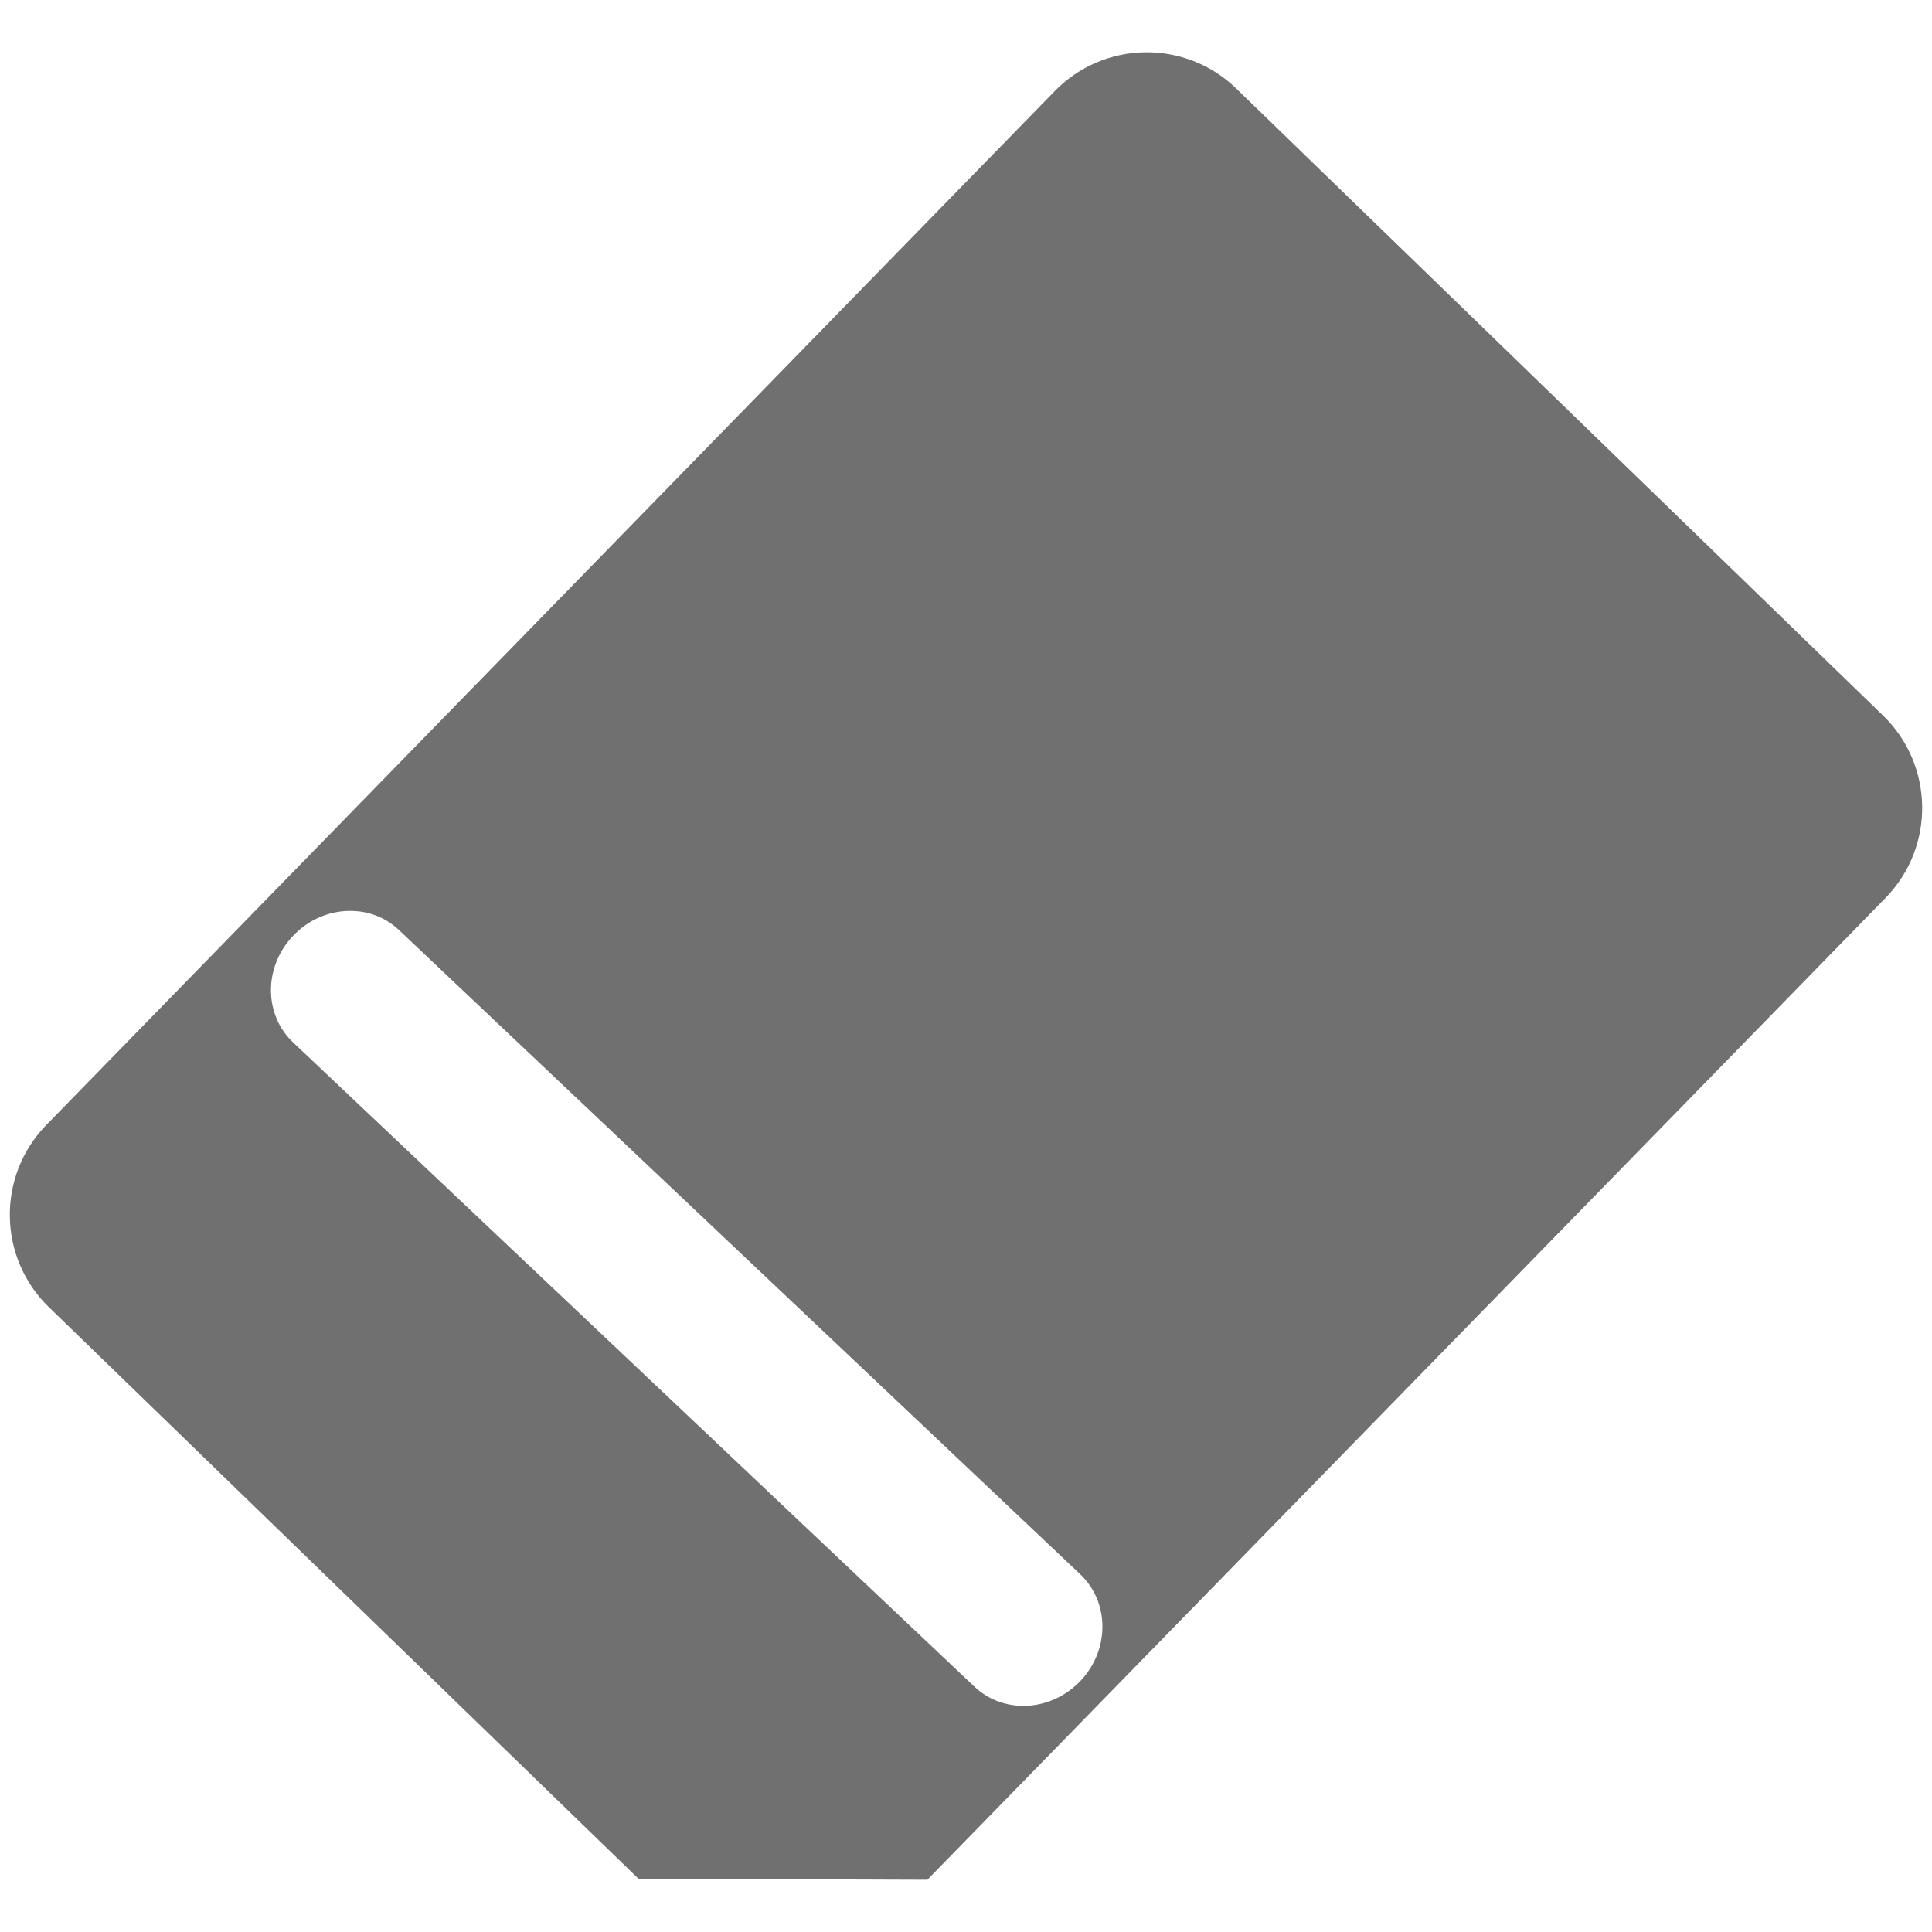
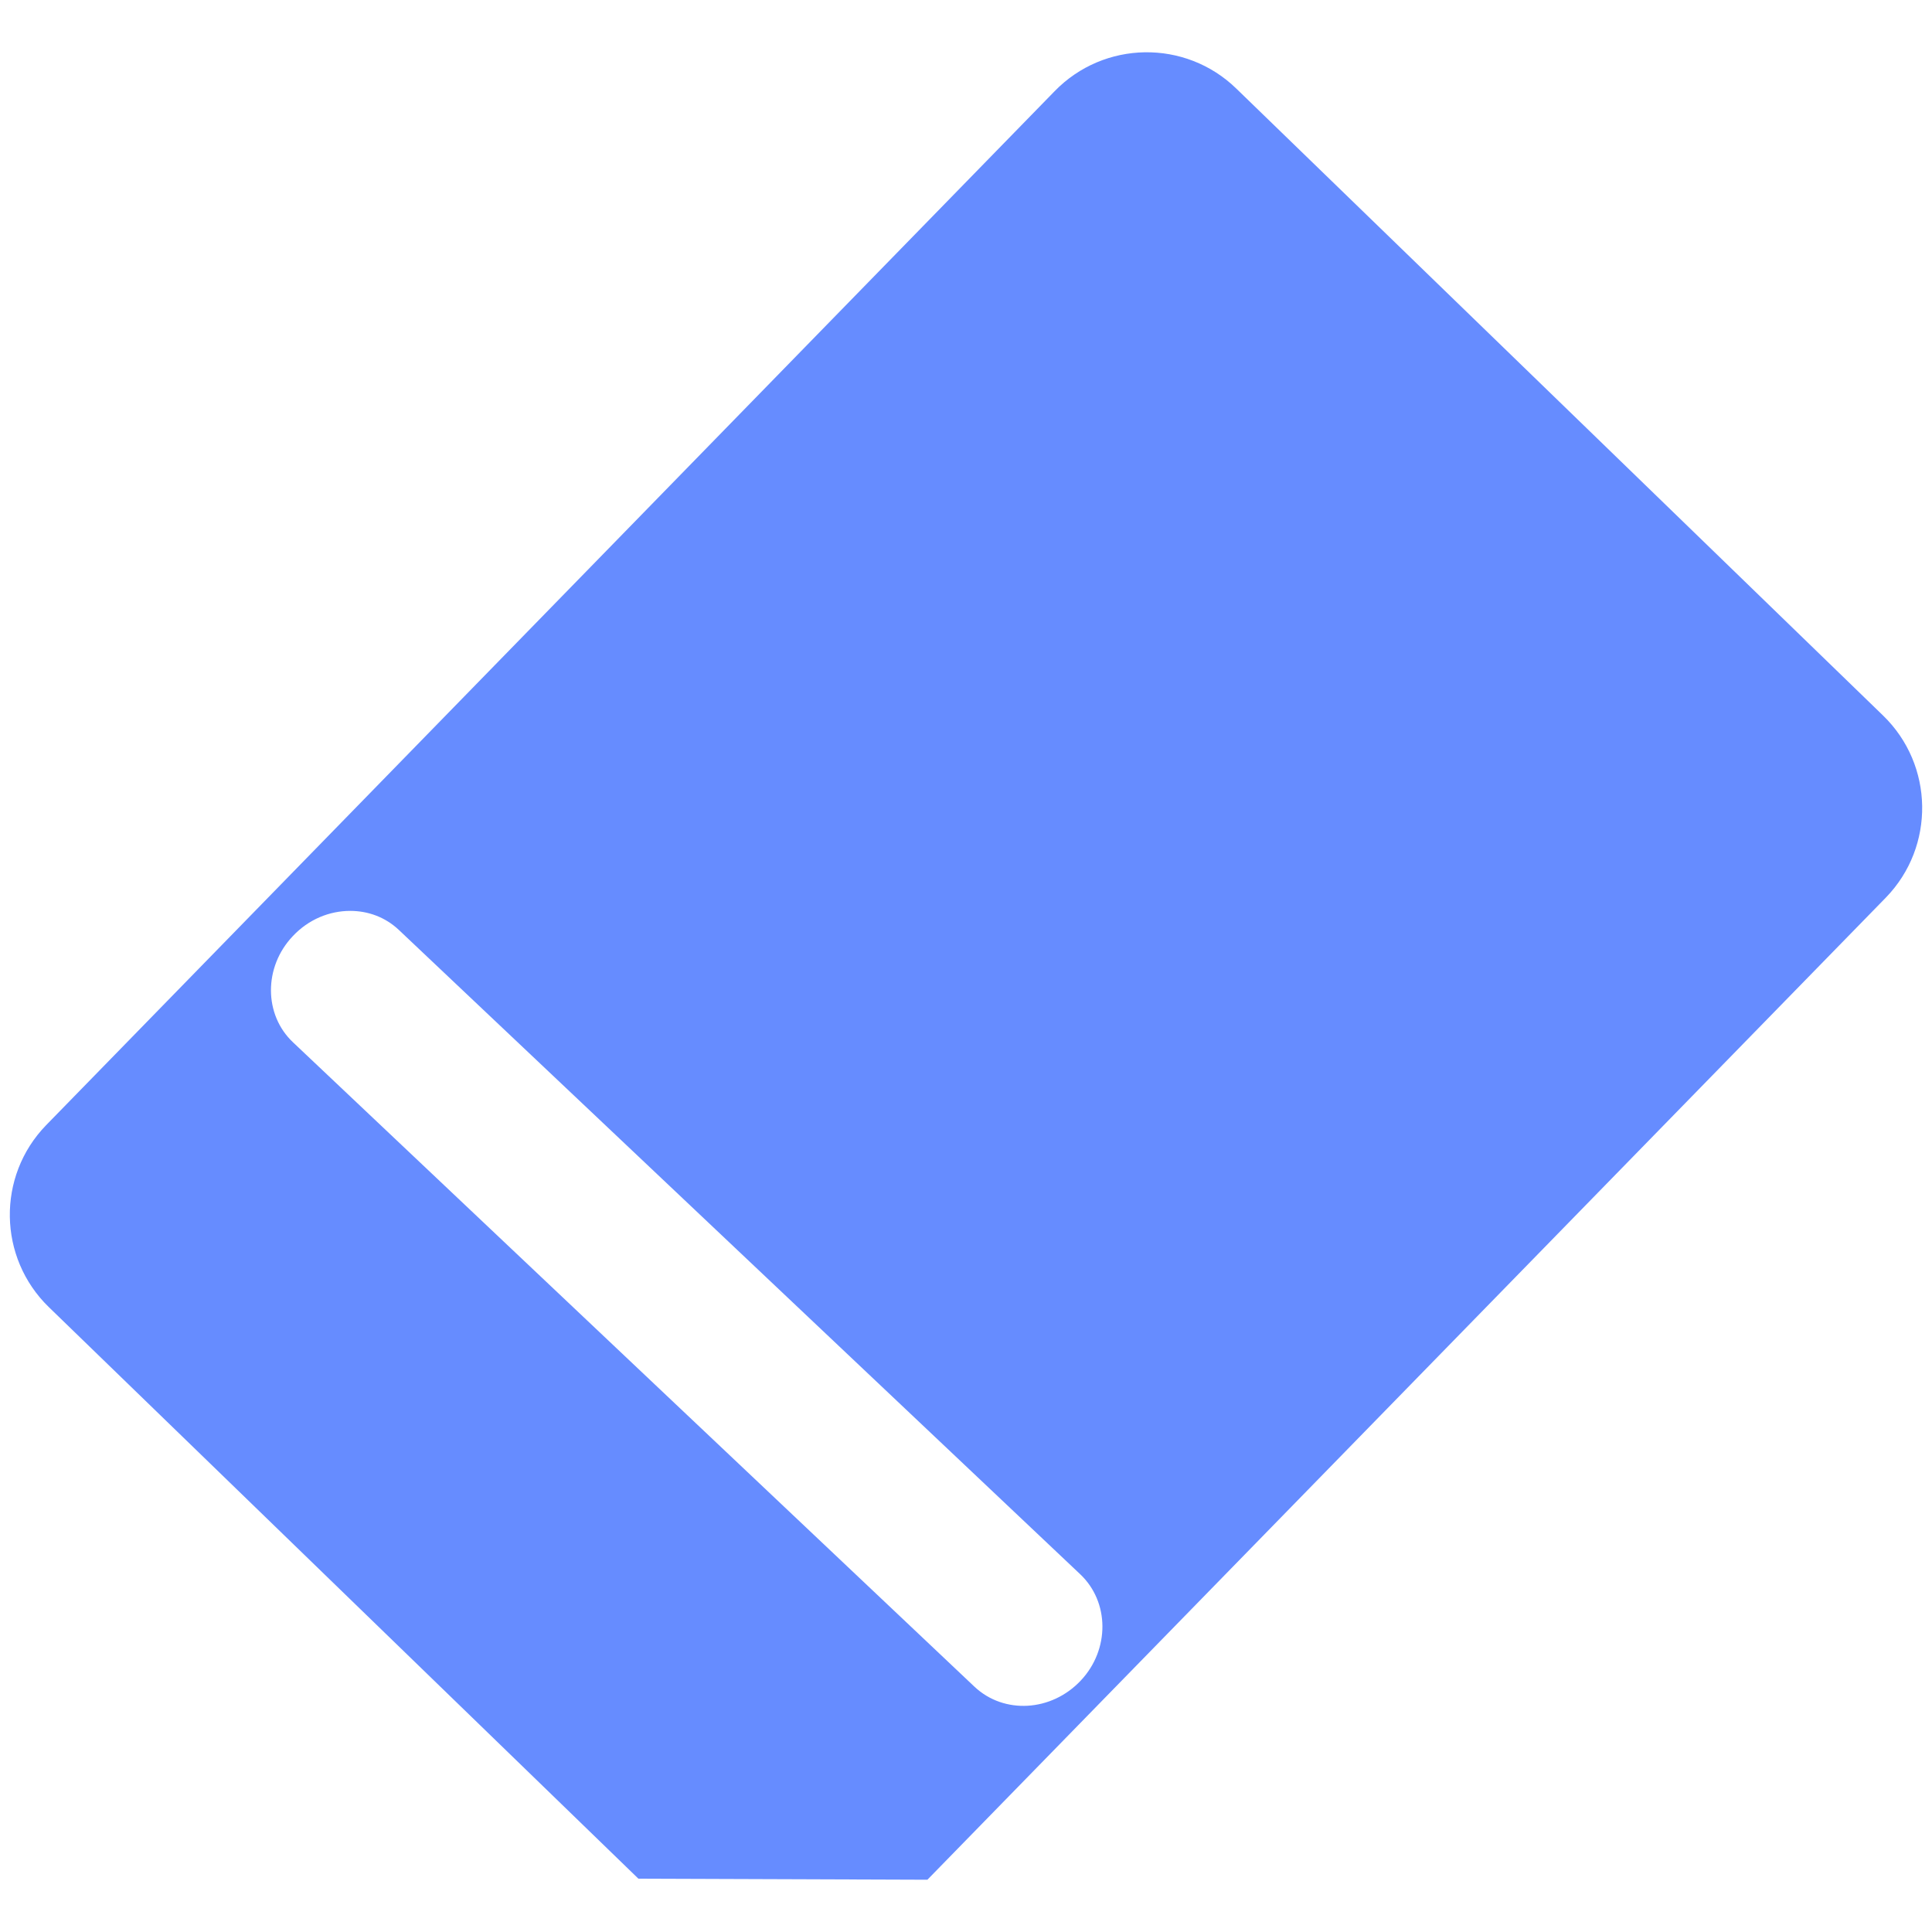
<svg xmlns="http://www.w3.org/2000/svg" t="1499421113873" class="icon" style="" viewBox="0 0 1024 1024" version="1.1" p-id="6043" width="30" height="30">
  <defs>
    <style type="text/css" />
  </defs>
-   <path d="M998.091 379.272 655.345 47.028c-27.006-26.323-70.241-25.641-96.427 1.364L24.41 596.402c-26.186 27.006-25.505 70.241 1.5 96.427l312.467 302.92 153.165 0.545 508.049-520.597C1025.776 448.694 1025.095 405.458 998.091 379.272zM572.829 890.73c-15.548 16.504-40.644 18.003-56.328 3.274L155.343 552.486c-15.548-14.593-15.684-39.962-0.136-56.329 8.321-8.866 19.368-13.365 30.416-13.365 9.411 0 18.548 3.274 25.777 10.093l361.159 341.517C588.105 849.131 588.241 874.363 572.829 890.73z" p-id="6044" fill="#707070" />
+   <path d="M998.091 379.272 655.345 47.028c-27.006-26.323-70.241-25.641-96.427 1.364L24.41 596.402c-26.186 27.006-25.505 70.241 1.5 96.427l312.467 302.92 153.165 0.545 508.049-520.597C1025.776 448.694 1025.095 405.458 998.091 379.272zM572.829 890.73c-15.548 16.504-40.644 18.003-56.328 3.274L155.343 552.486c-15.548-14.593-15.684-39.962-0.136-56.329 8.321-8.866 19.368-13.365 30.416-13.365 9.411 0 18.548 3.274 25.777 10.093l361.159 341.517C588.105 849.131 588.241 874.363 572.829 890.73z" p-id="6044" fill="#668cff" />
</svg>
